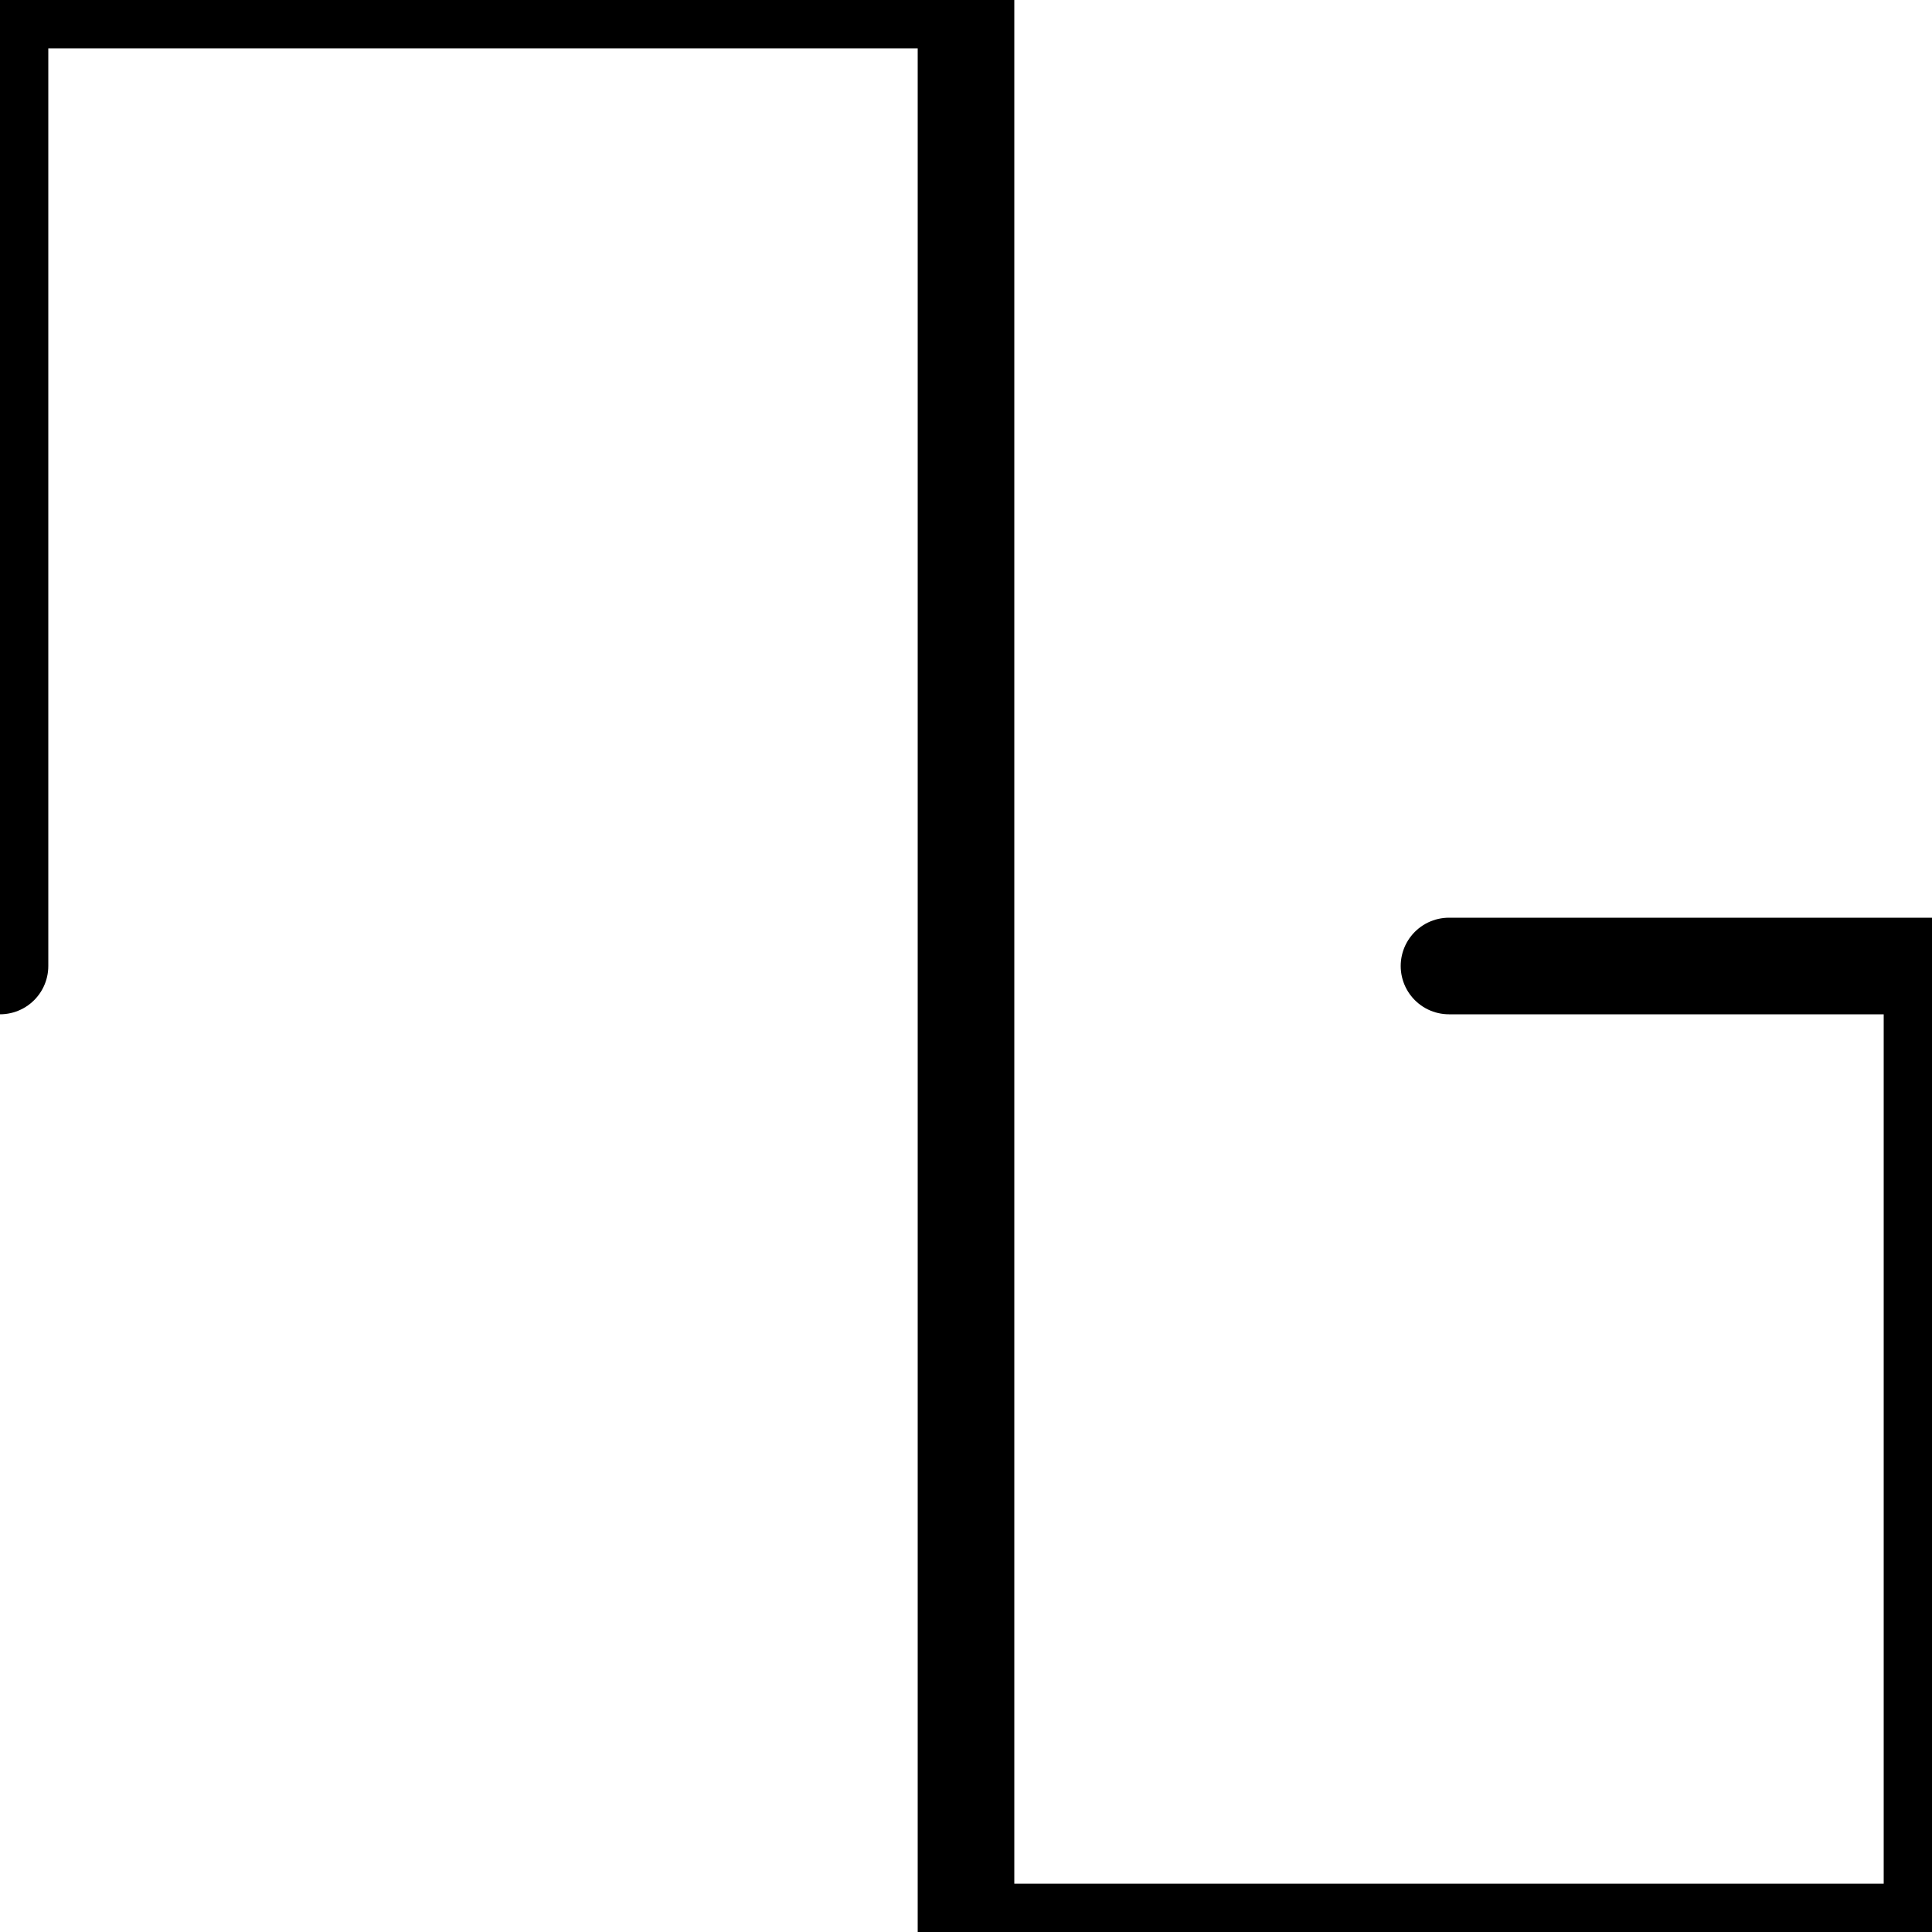
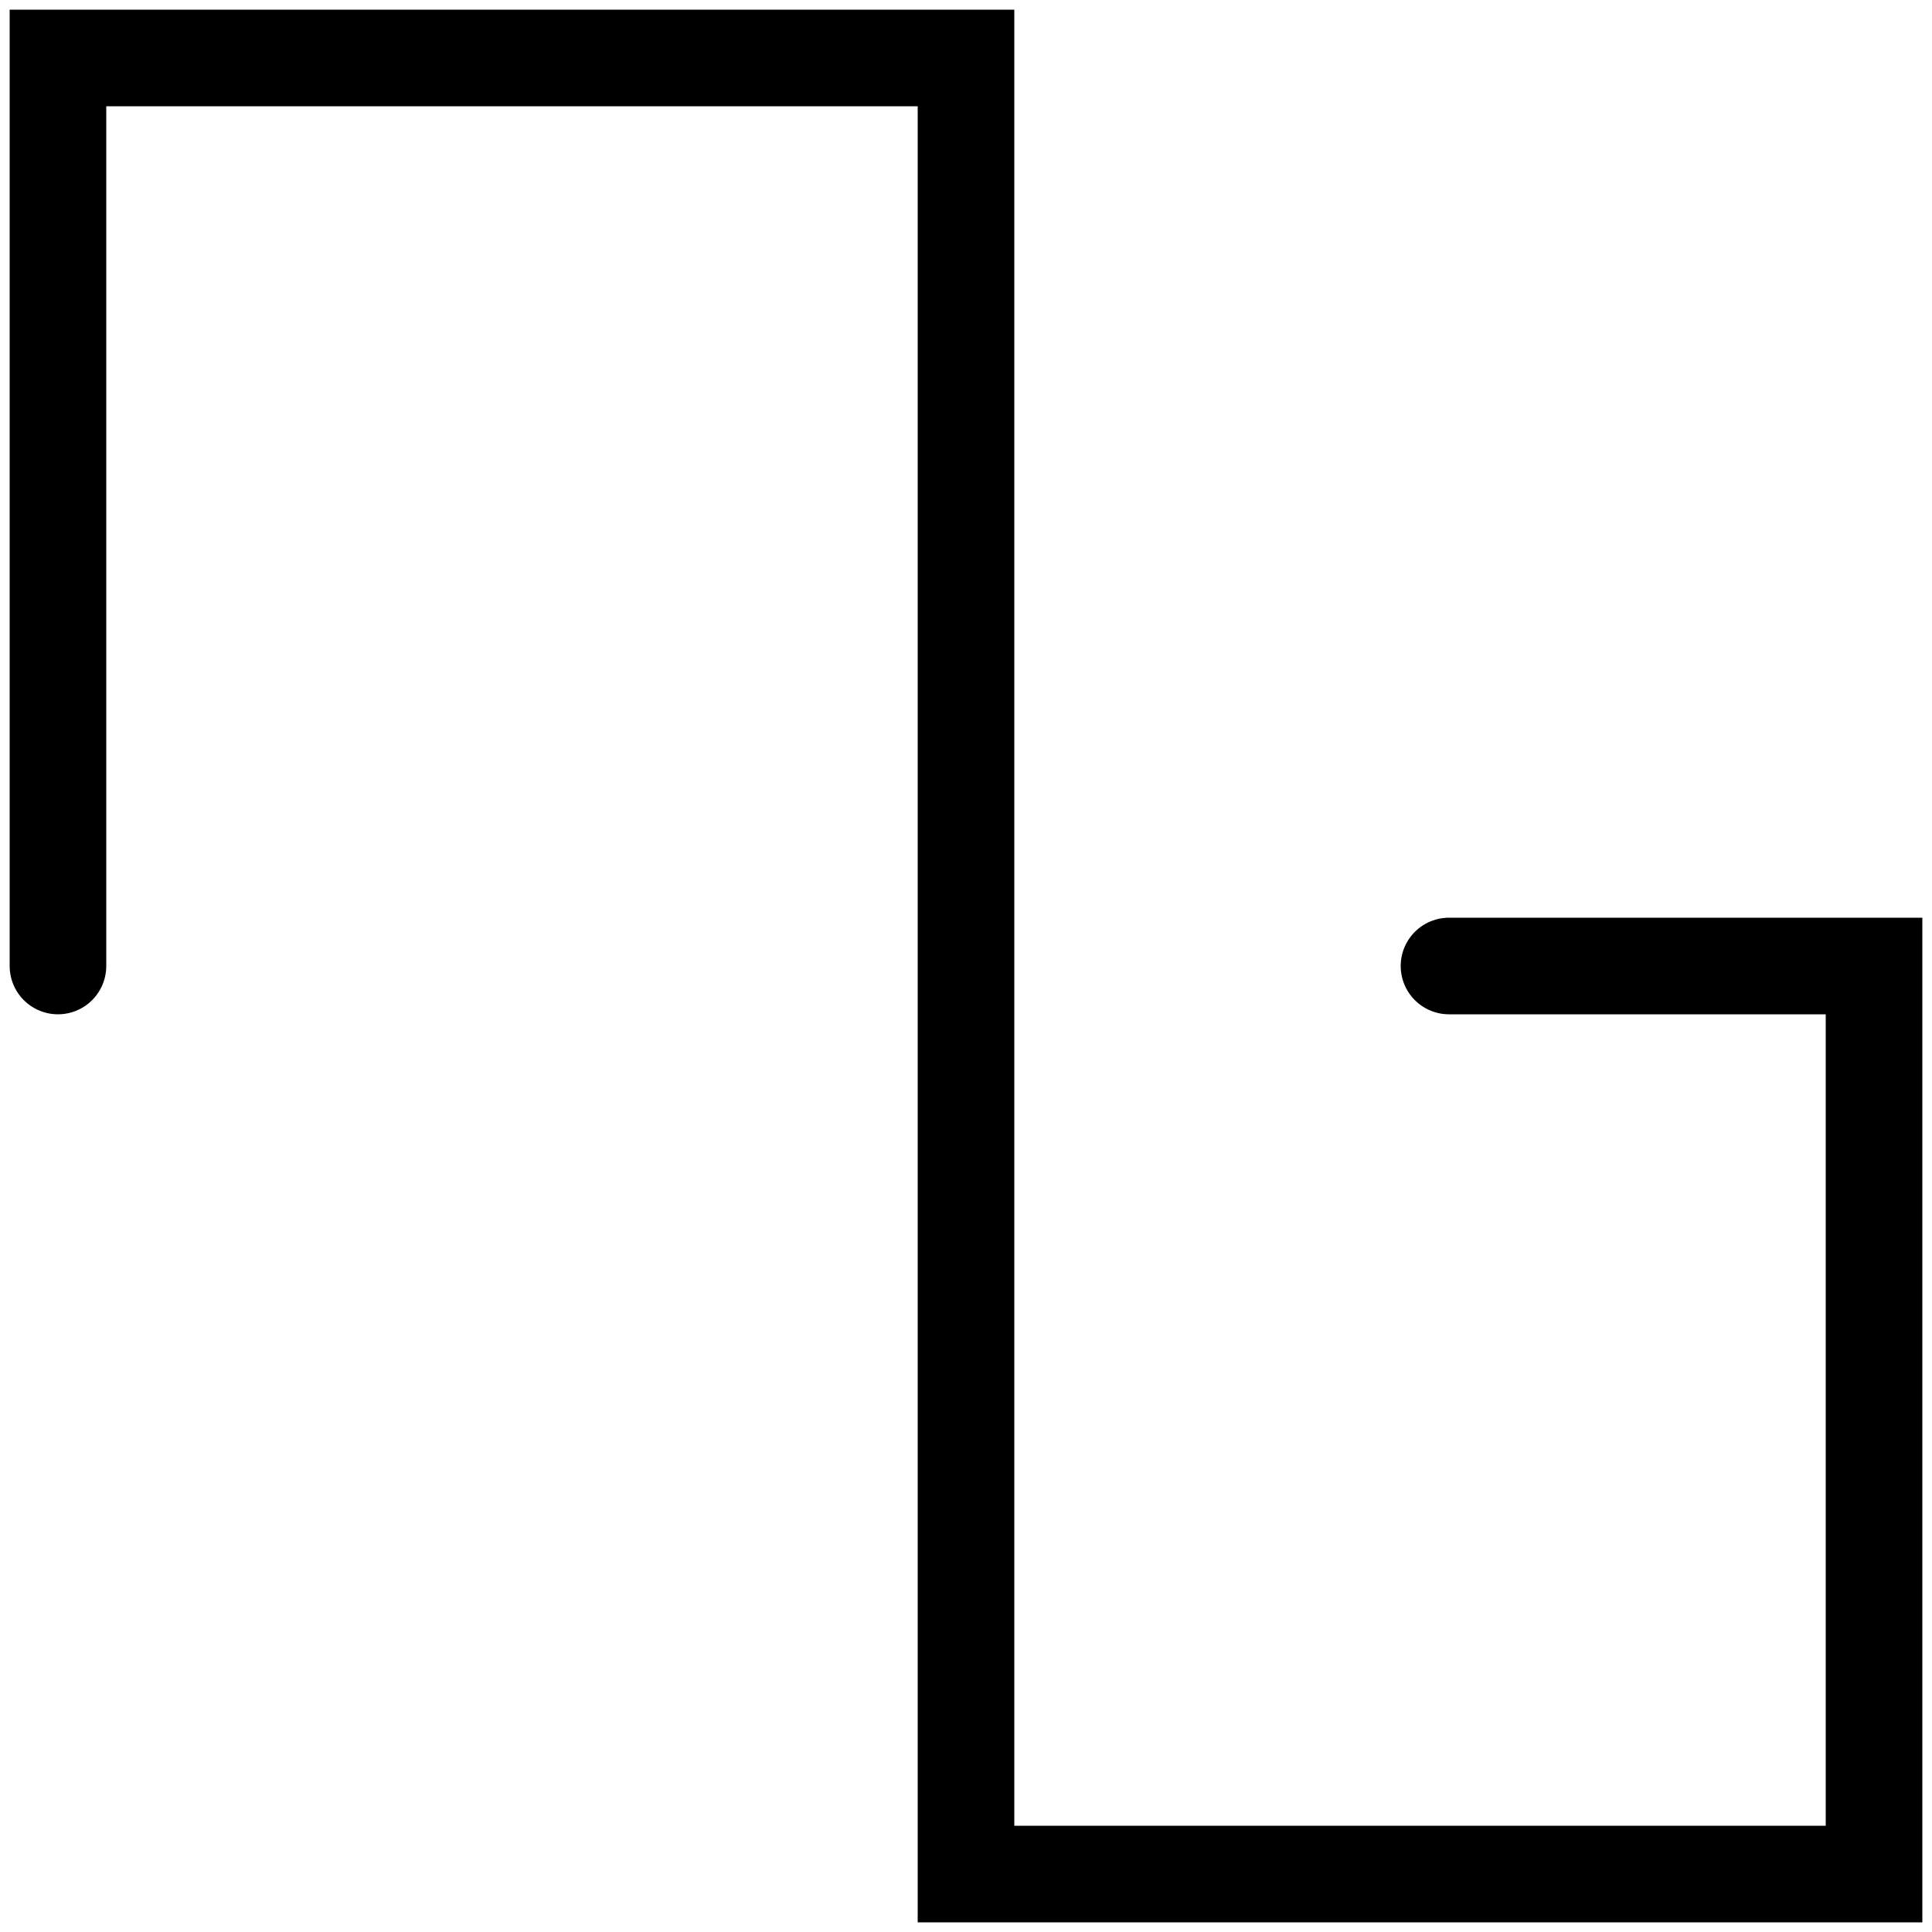
<svg xmlns="http://www.w3.org/2000/svg" viewBox="0 0 100 100">
-   <polyline points="0,50 0,0 50,0 50,100 100,100 100,50 75,50" style="stroke:black; stroke-width:5; stroke-linecap:round; fill:none;" />
+   <polyline points="3,50 3,3 50,3 50,97 97,97 97,50 75,50" style="stroke:black; stroke-width:5; stroke-linecap:round; fill:none;" />
</svg>
